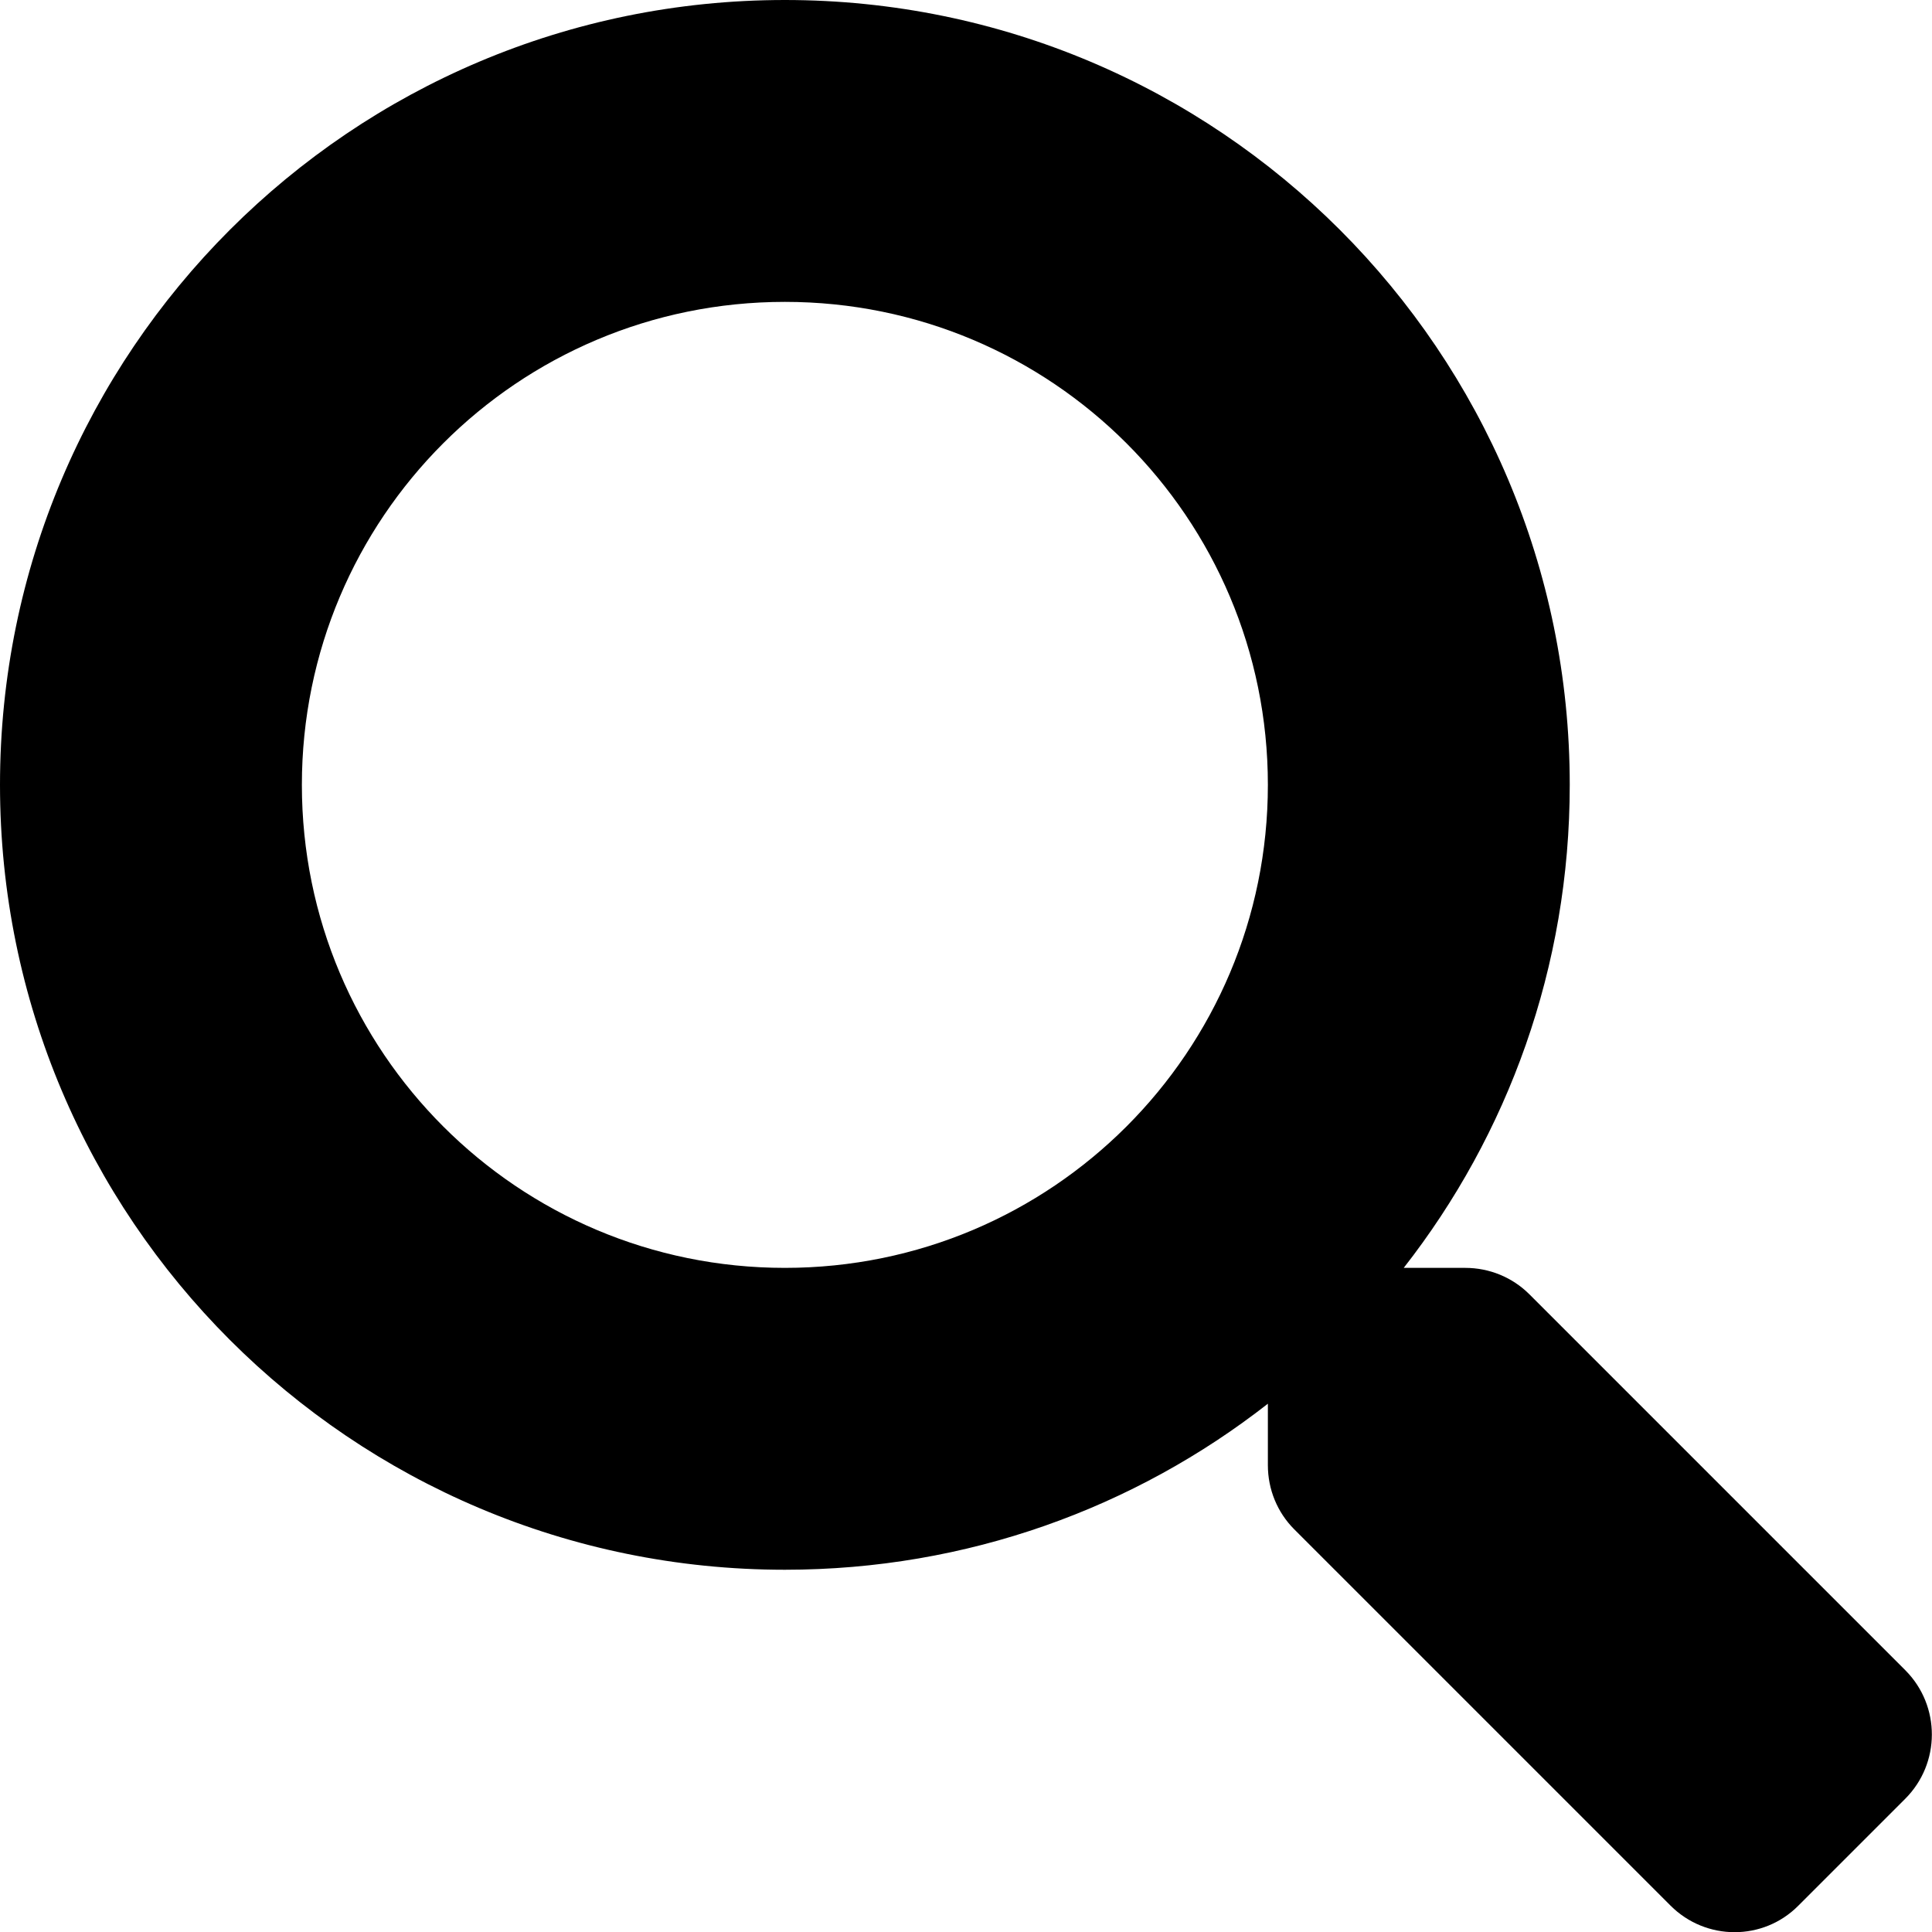
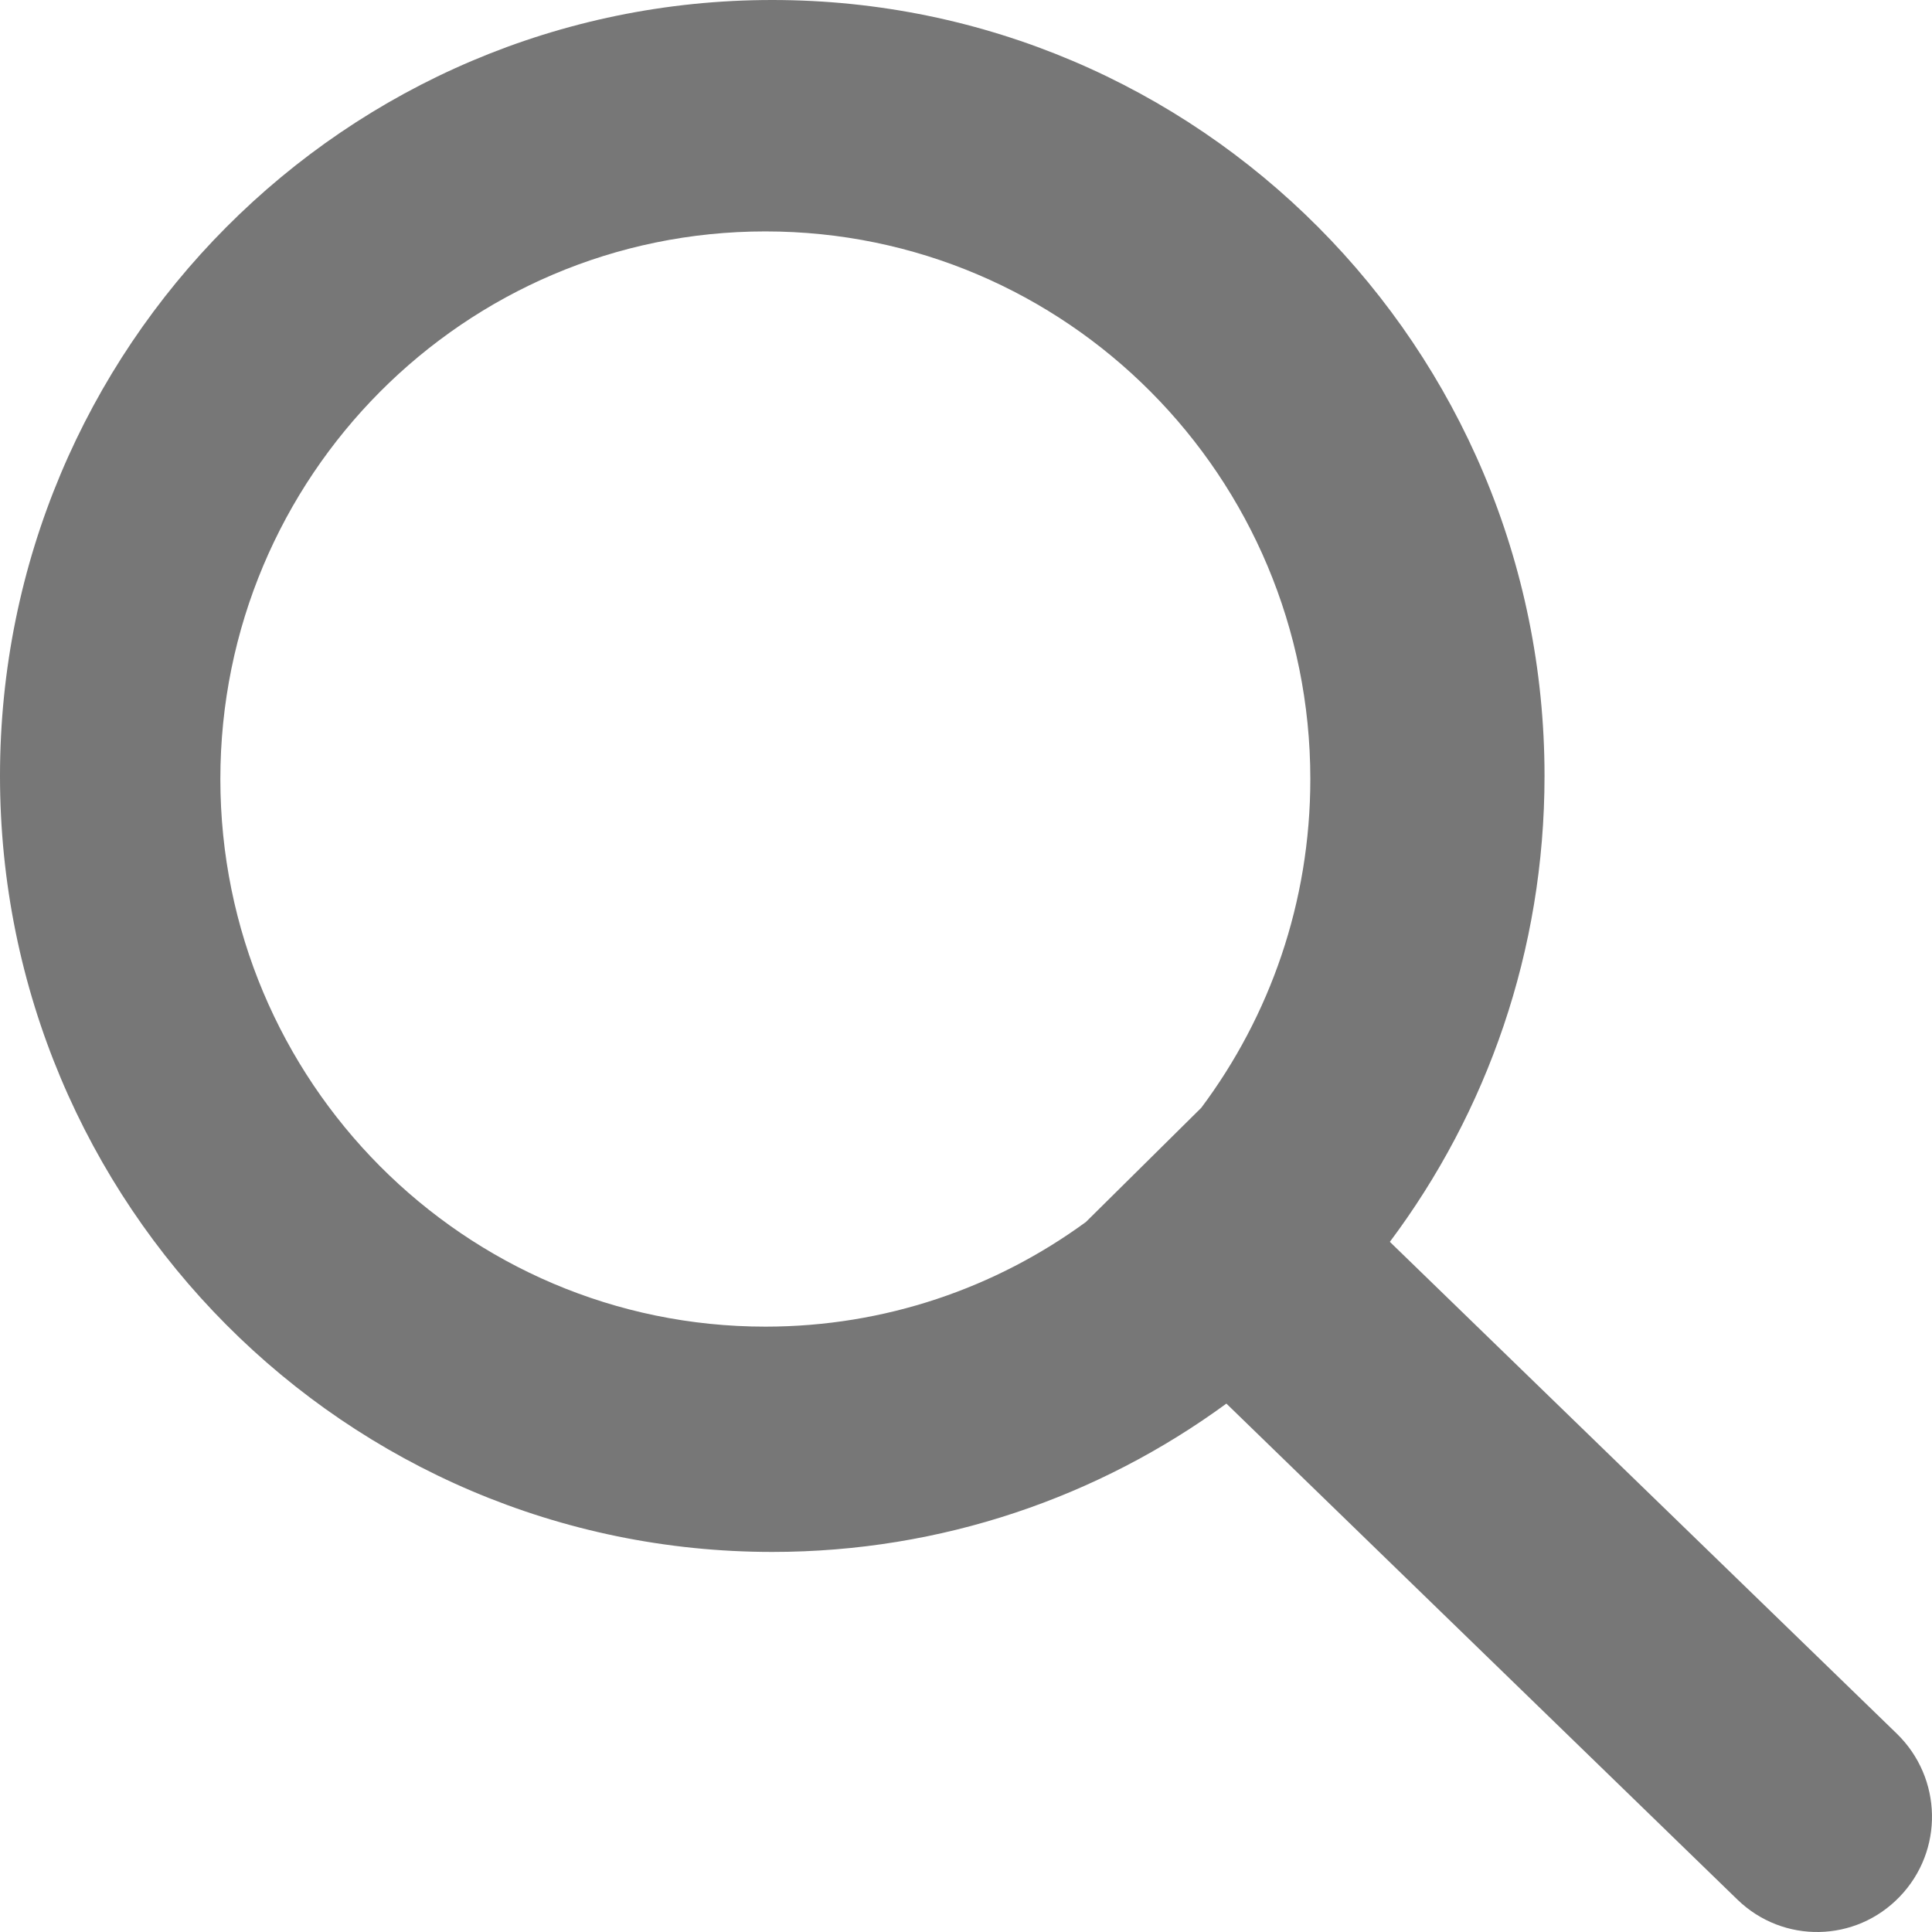
- <svg xmlns="http://www.w3.org/2000/svg" aria-hidden="true" focusable="false" data-prefix="fas" data-icon="search" class="svg-inline--fa fa-search fa-w-16" role="img" viewBox="0 0 512 512">
-   <path fill="currentColor" d="M505 442.7L405.3 343c-4.5-4.5-10.6-7-17-7H372c27.6-35.3 44-79.7 44-128C416 93.1 322.9 0 208 0S0 93.1 0 208s93.1 208 208 208c48.3 0 92.7-16.4 128-44v16.3c0 6.4 2.5 12.5 7 17l99.7 99.7c9.4 9.4 24.6 9.4 33.9 0l28.3-28.3c9.4-9.4 9.4-24.6.1-34zM208 336c-70.7 0-128-57.2-128-128 0-70.7 57.2-128 128-128 70.7 0 128 57.2 128 128 0 70.7-57.2 128-128 128z" />
+ <svg xmlns="http://www.w3.org/2000/svg" width="18px" height="18px" viewBox="0 0 18 18" version="1.1">
+   <g id="Search" stroke="none" stroke-width="1" fill="none" fill-rule="evenodd">
+     <g id="1b-High-level-search-results" transform="translate(-299, -170)" fill="#777777">
+       <path d="M306.195,170 C310.169,170 313.39,173.237 313.39,177.229 C313.39,178.858 312.854,180.361 311.949,181.57 L316.672,186.152 C317.097,186.565 317.112,187.242 316.699,187.671 C316.289,188.098 315.614,188.112 315.187,187.698 L310.426,183.077 C309.238,183.946 307.776,184.459 306.195,184.459 C302.221,184.459 299,181.222 299,177.229 C299,173.237 302.221,170 306.195,170 Z M306.131,172.156 C303.327,172.156 301.053,174.44 301.053,177.258 C301.053,180.075 303.327,182.36 306.131,182.36 C307.247,182.36 308.279,181.998 309.117,181.385 L309.117,181.385 L310.192,180.321 C310.83,179.468 311.208,178.407 311.208,177.258 C311.208,174.44 308.935,172.156 306.131,172.156 Z" id="Search" />
+     </g>
+   </g>
</svg>
